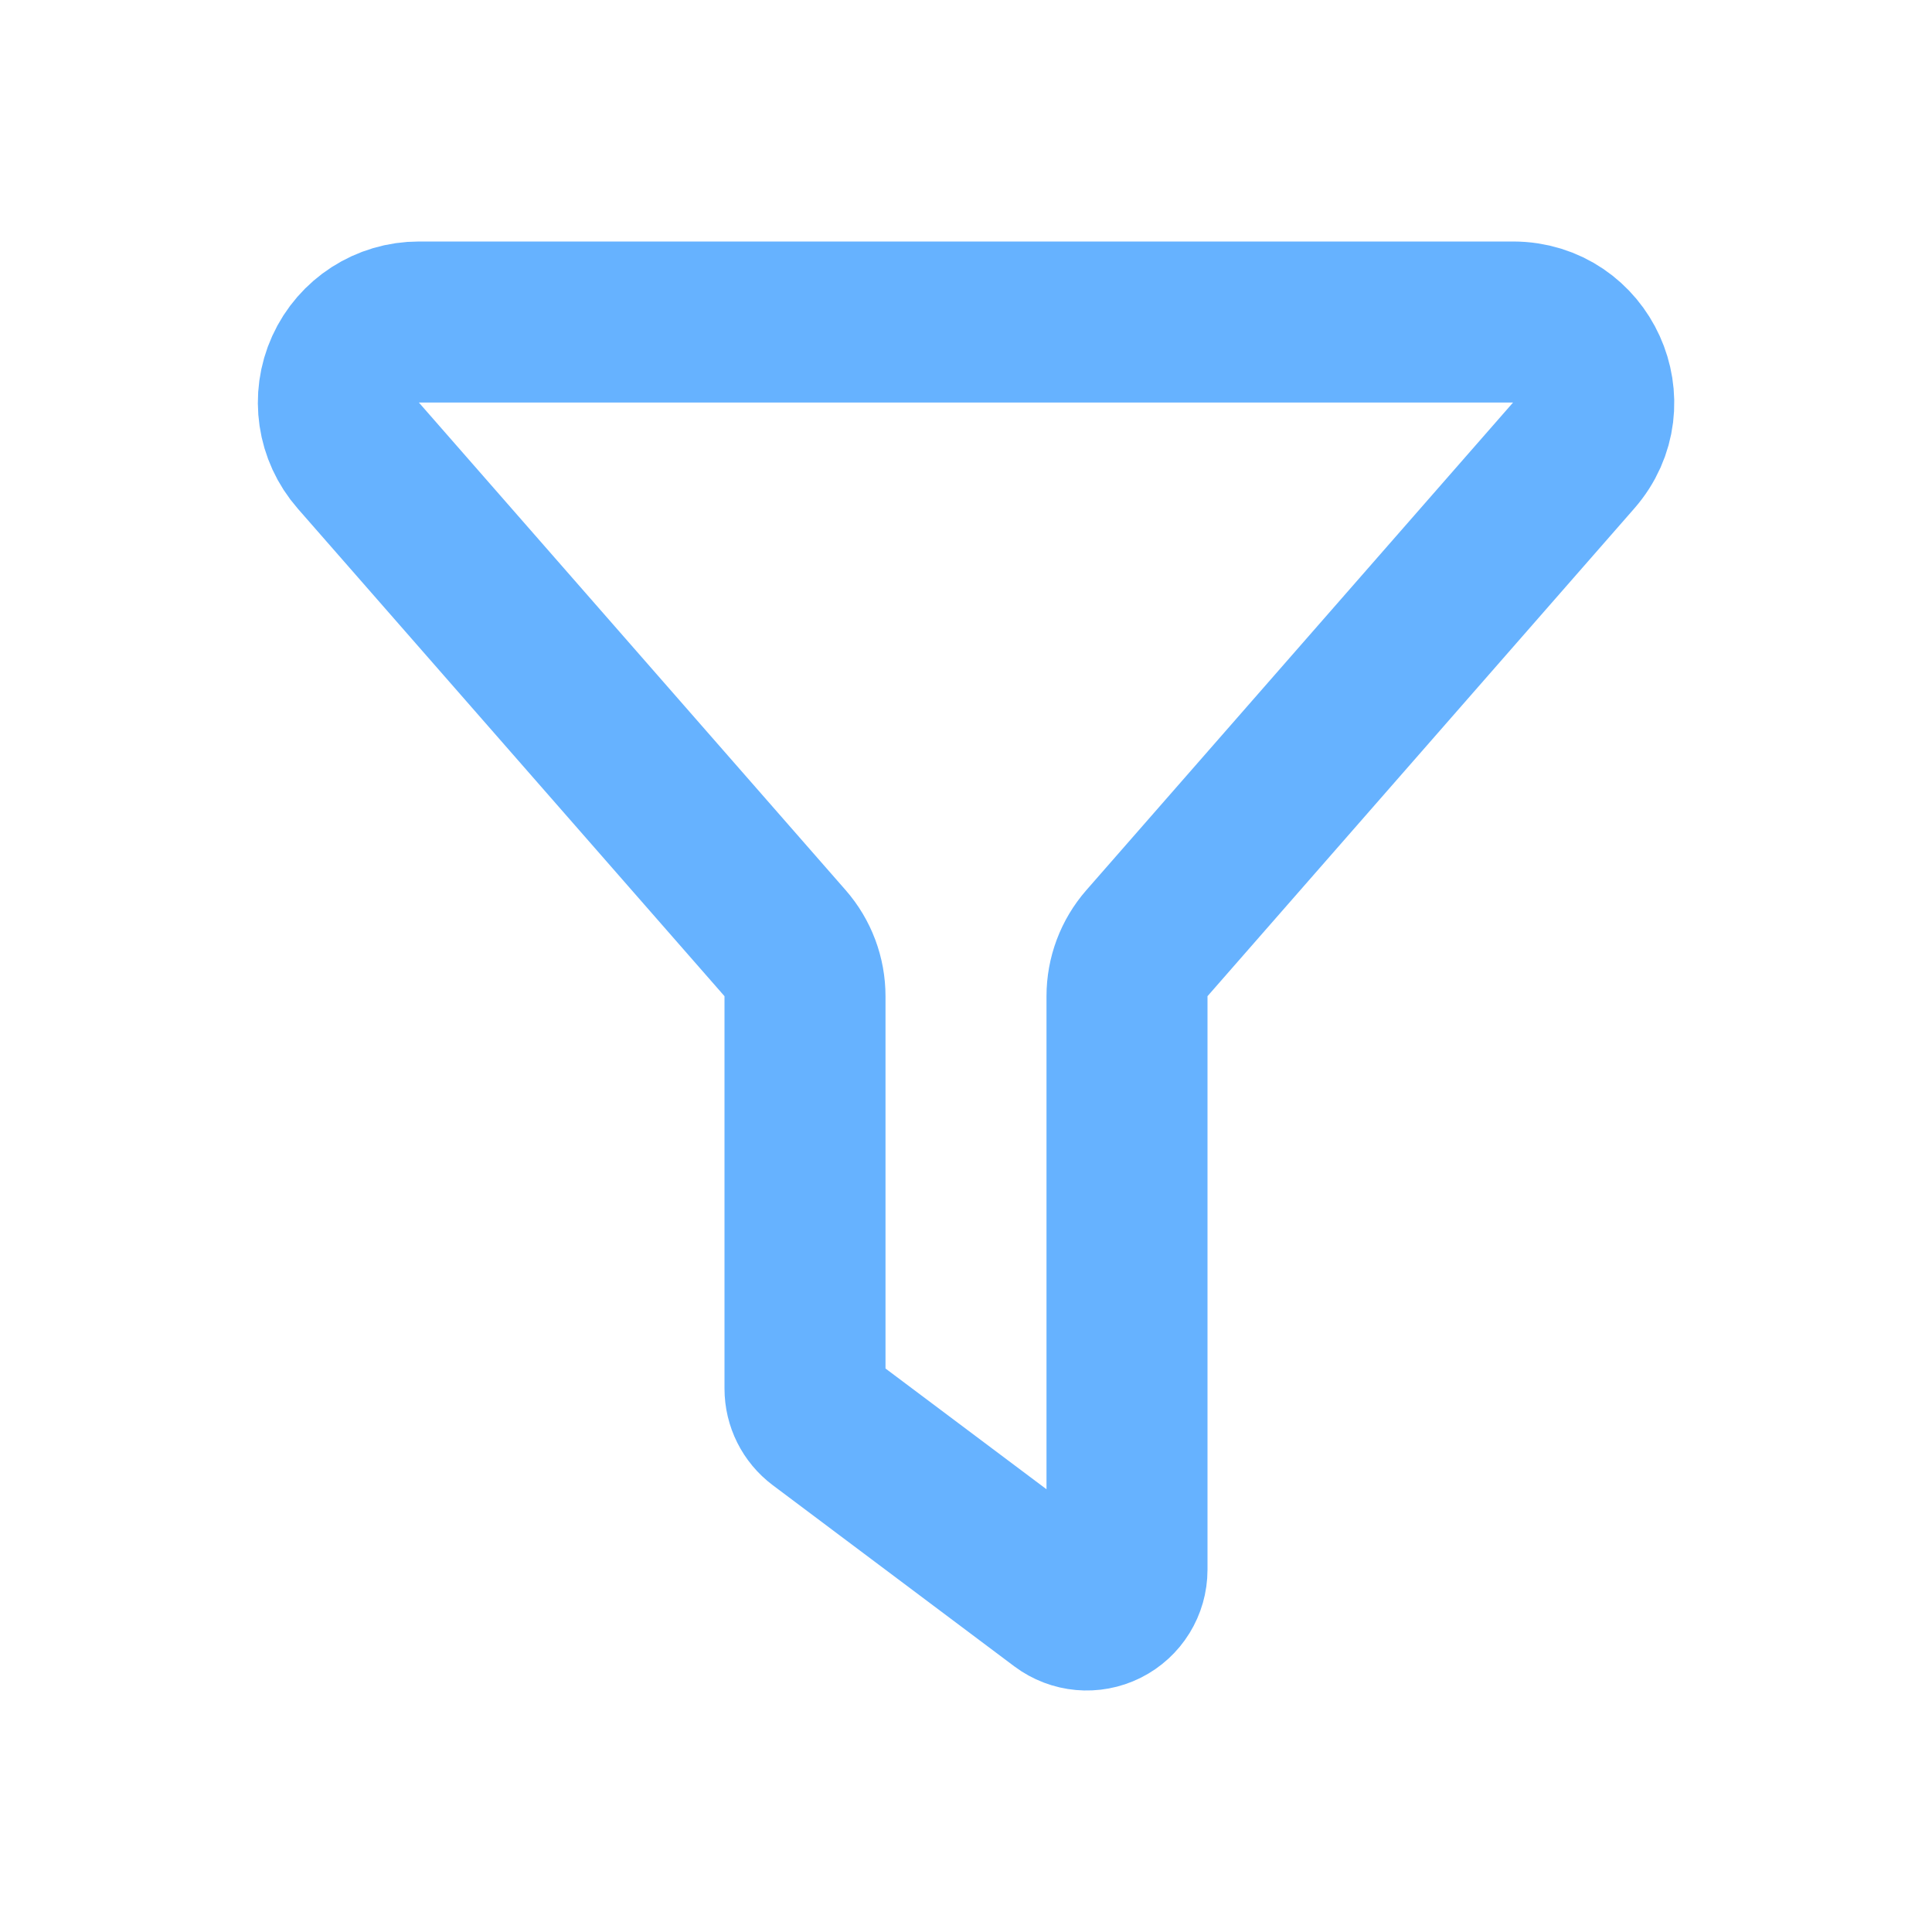
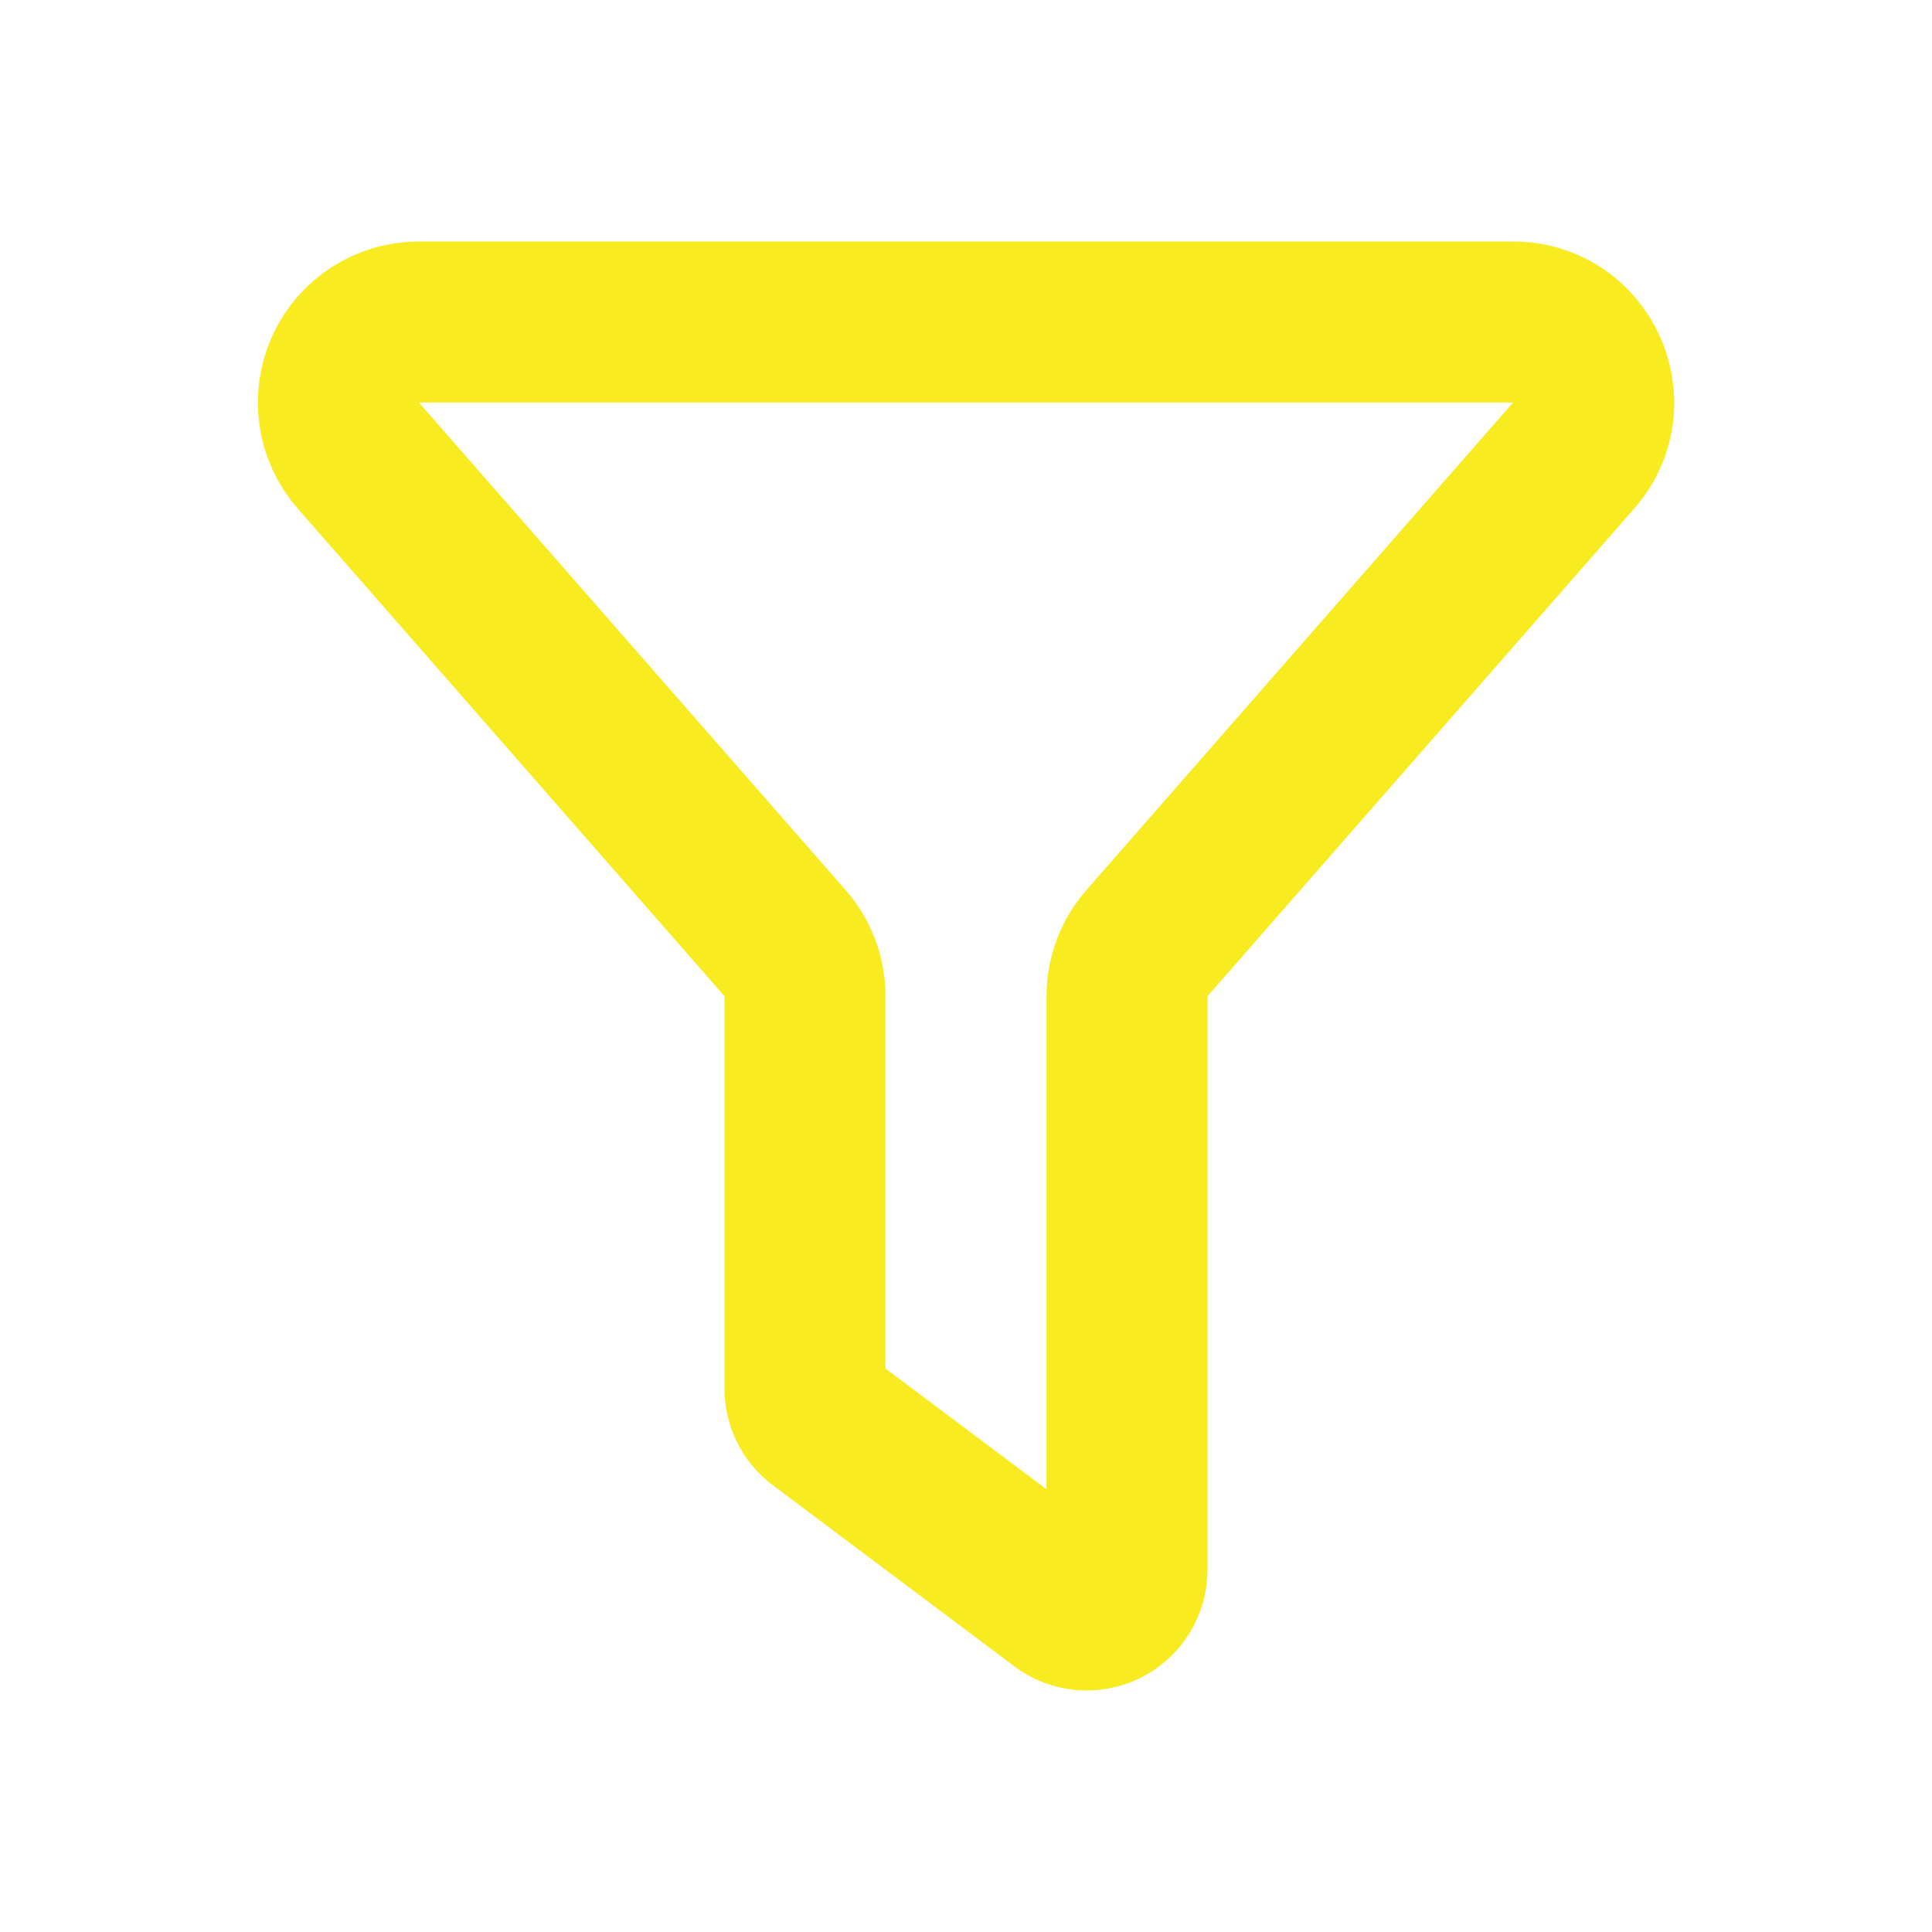
<svg xmlns="http://www.w3.org/2000/svg" width="24" height="24" viewBox="0 0 24 24">
-   <path fill="none" stroke="rgb(102, 178, 255)" stroke-linecap="round" stroke-width="2" d="M18.796 4H5.204a1 1 0 0 0-.753 1.659l5.302 6.058a1 1 0 0 1 .247.659v4.874a.5.5 0 0 0 .2.4l3 2.25a.5.5 0 0 0 .8-.4v-7.124a1 1 0 0 1 .247-.659l5.302-6.059c.566-.646.106-1.658-.753-1.658Z" />
+   <path fill="none" stroke="#F8EC20" stroke-linecap="round" stroke-width="2" d="M18.796 4H5.204a1 1 0 0 0-.753 1.659l5.302 6.058a1 1 0 0 1 .247.659v4.874a.5.5 0 0 0 .2.4l3 2.25a.5.5 0 0 0 .8-.4v-7.124a1 1 0 0 1 .247-.659l5.302-6.059c.566-.646.106-1.658-.753-1.658Z" />
</svg>
